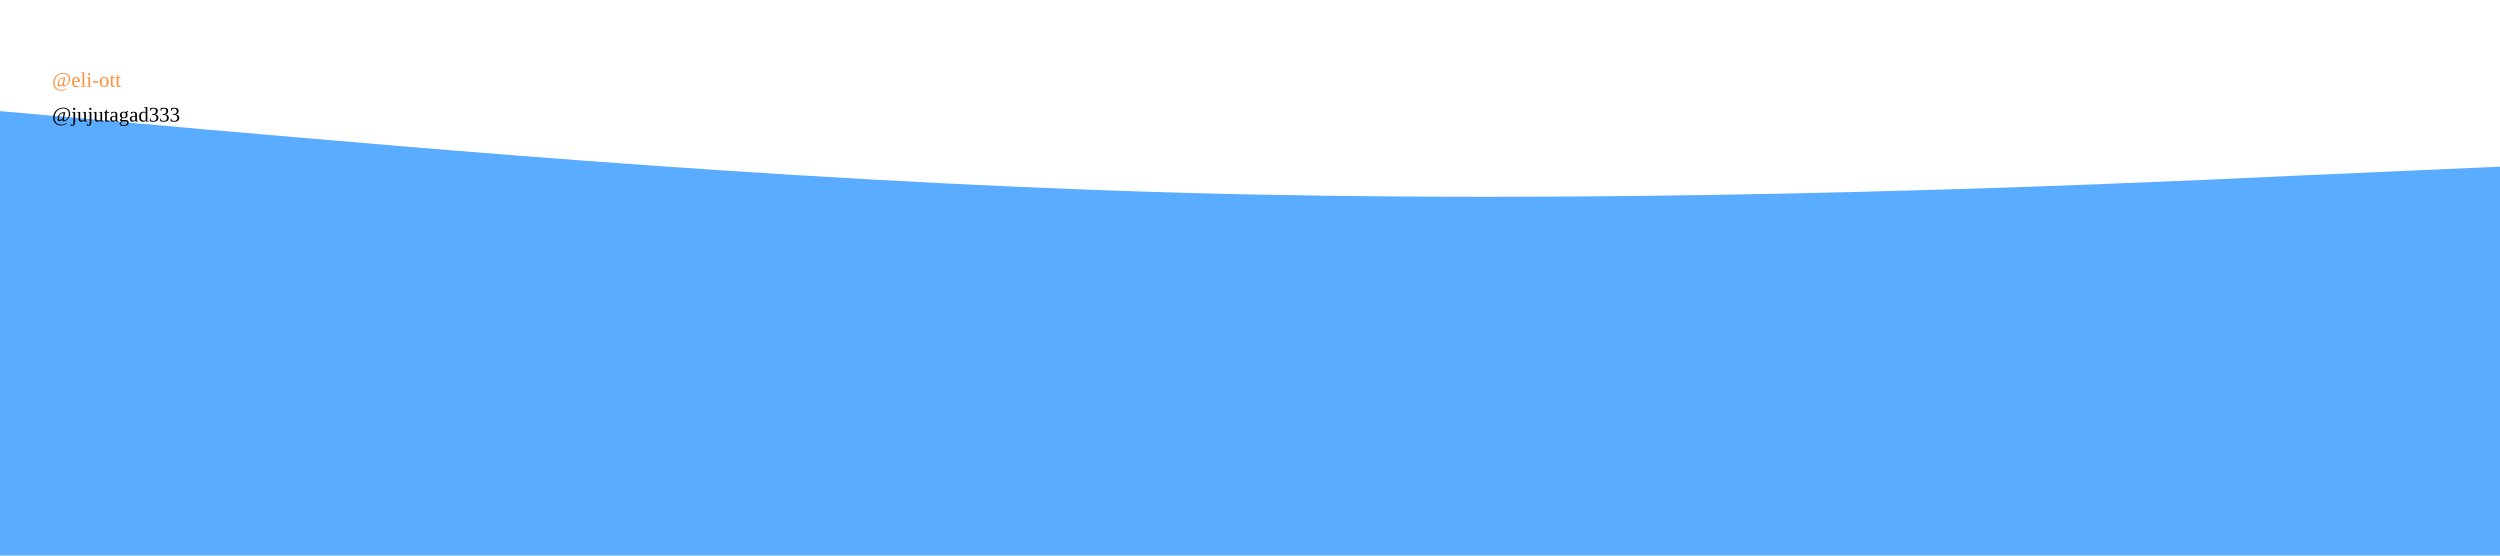
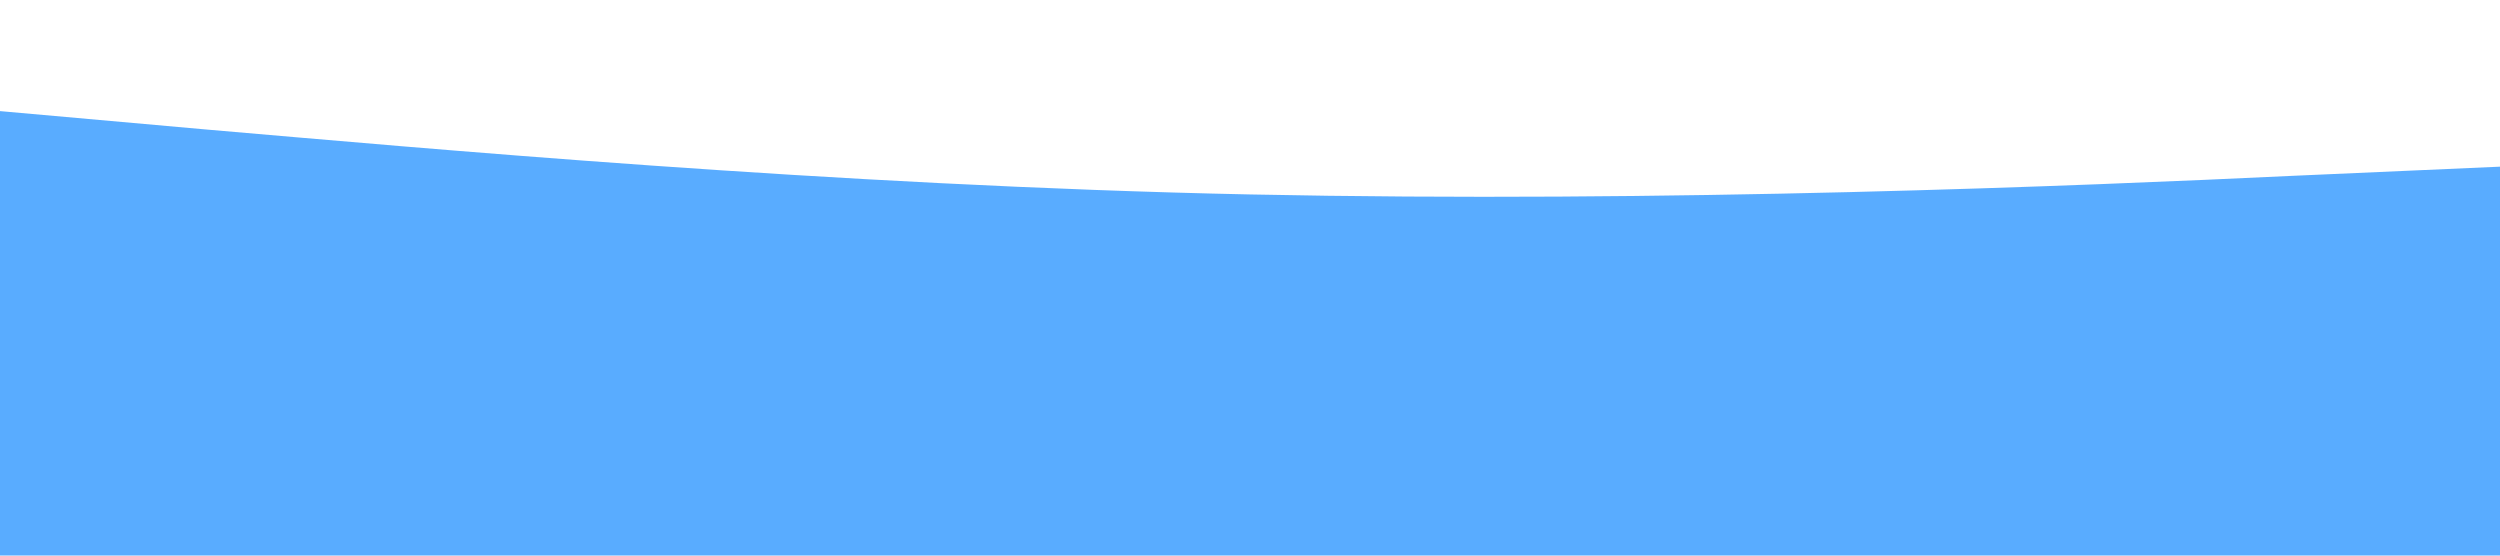
<svg xmlns="http://www.w3.org/2000/svg" viewBox="0 0 1440 320">
  <path fill="#59acff" fill-opacity="1" d="M0,64L120,74.7C240,85,480,107,720,112C960,117,1200,107,1320,101.3L1440,96L1440,320L1320,320C1200,320,960,320,720,320C480,320,240,320,120,320L0,320Z" />
-   <a href="https://github.com/eli-ott">
-     <text x="30" y="50" style="fill: #ff913d; font-family: ">@eli-ott</text>
-   </a>
-   <a href="https://github.com/jujutagad333">
-     <text x="30" y="70">@jujutagad333</text>
-   </a>
</svg>
